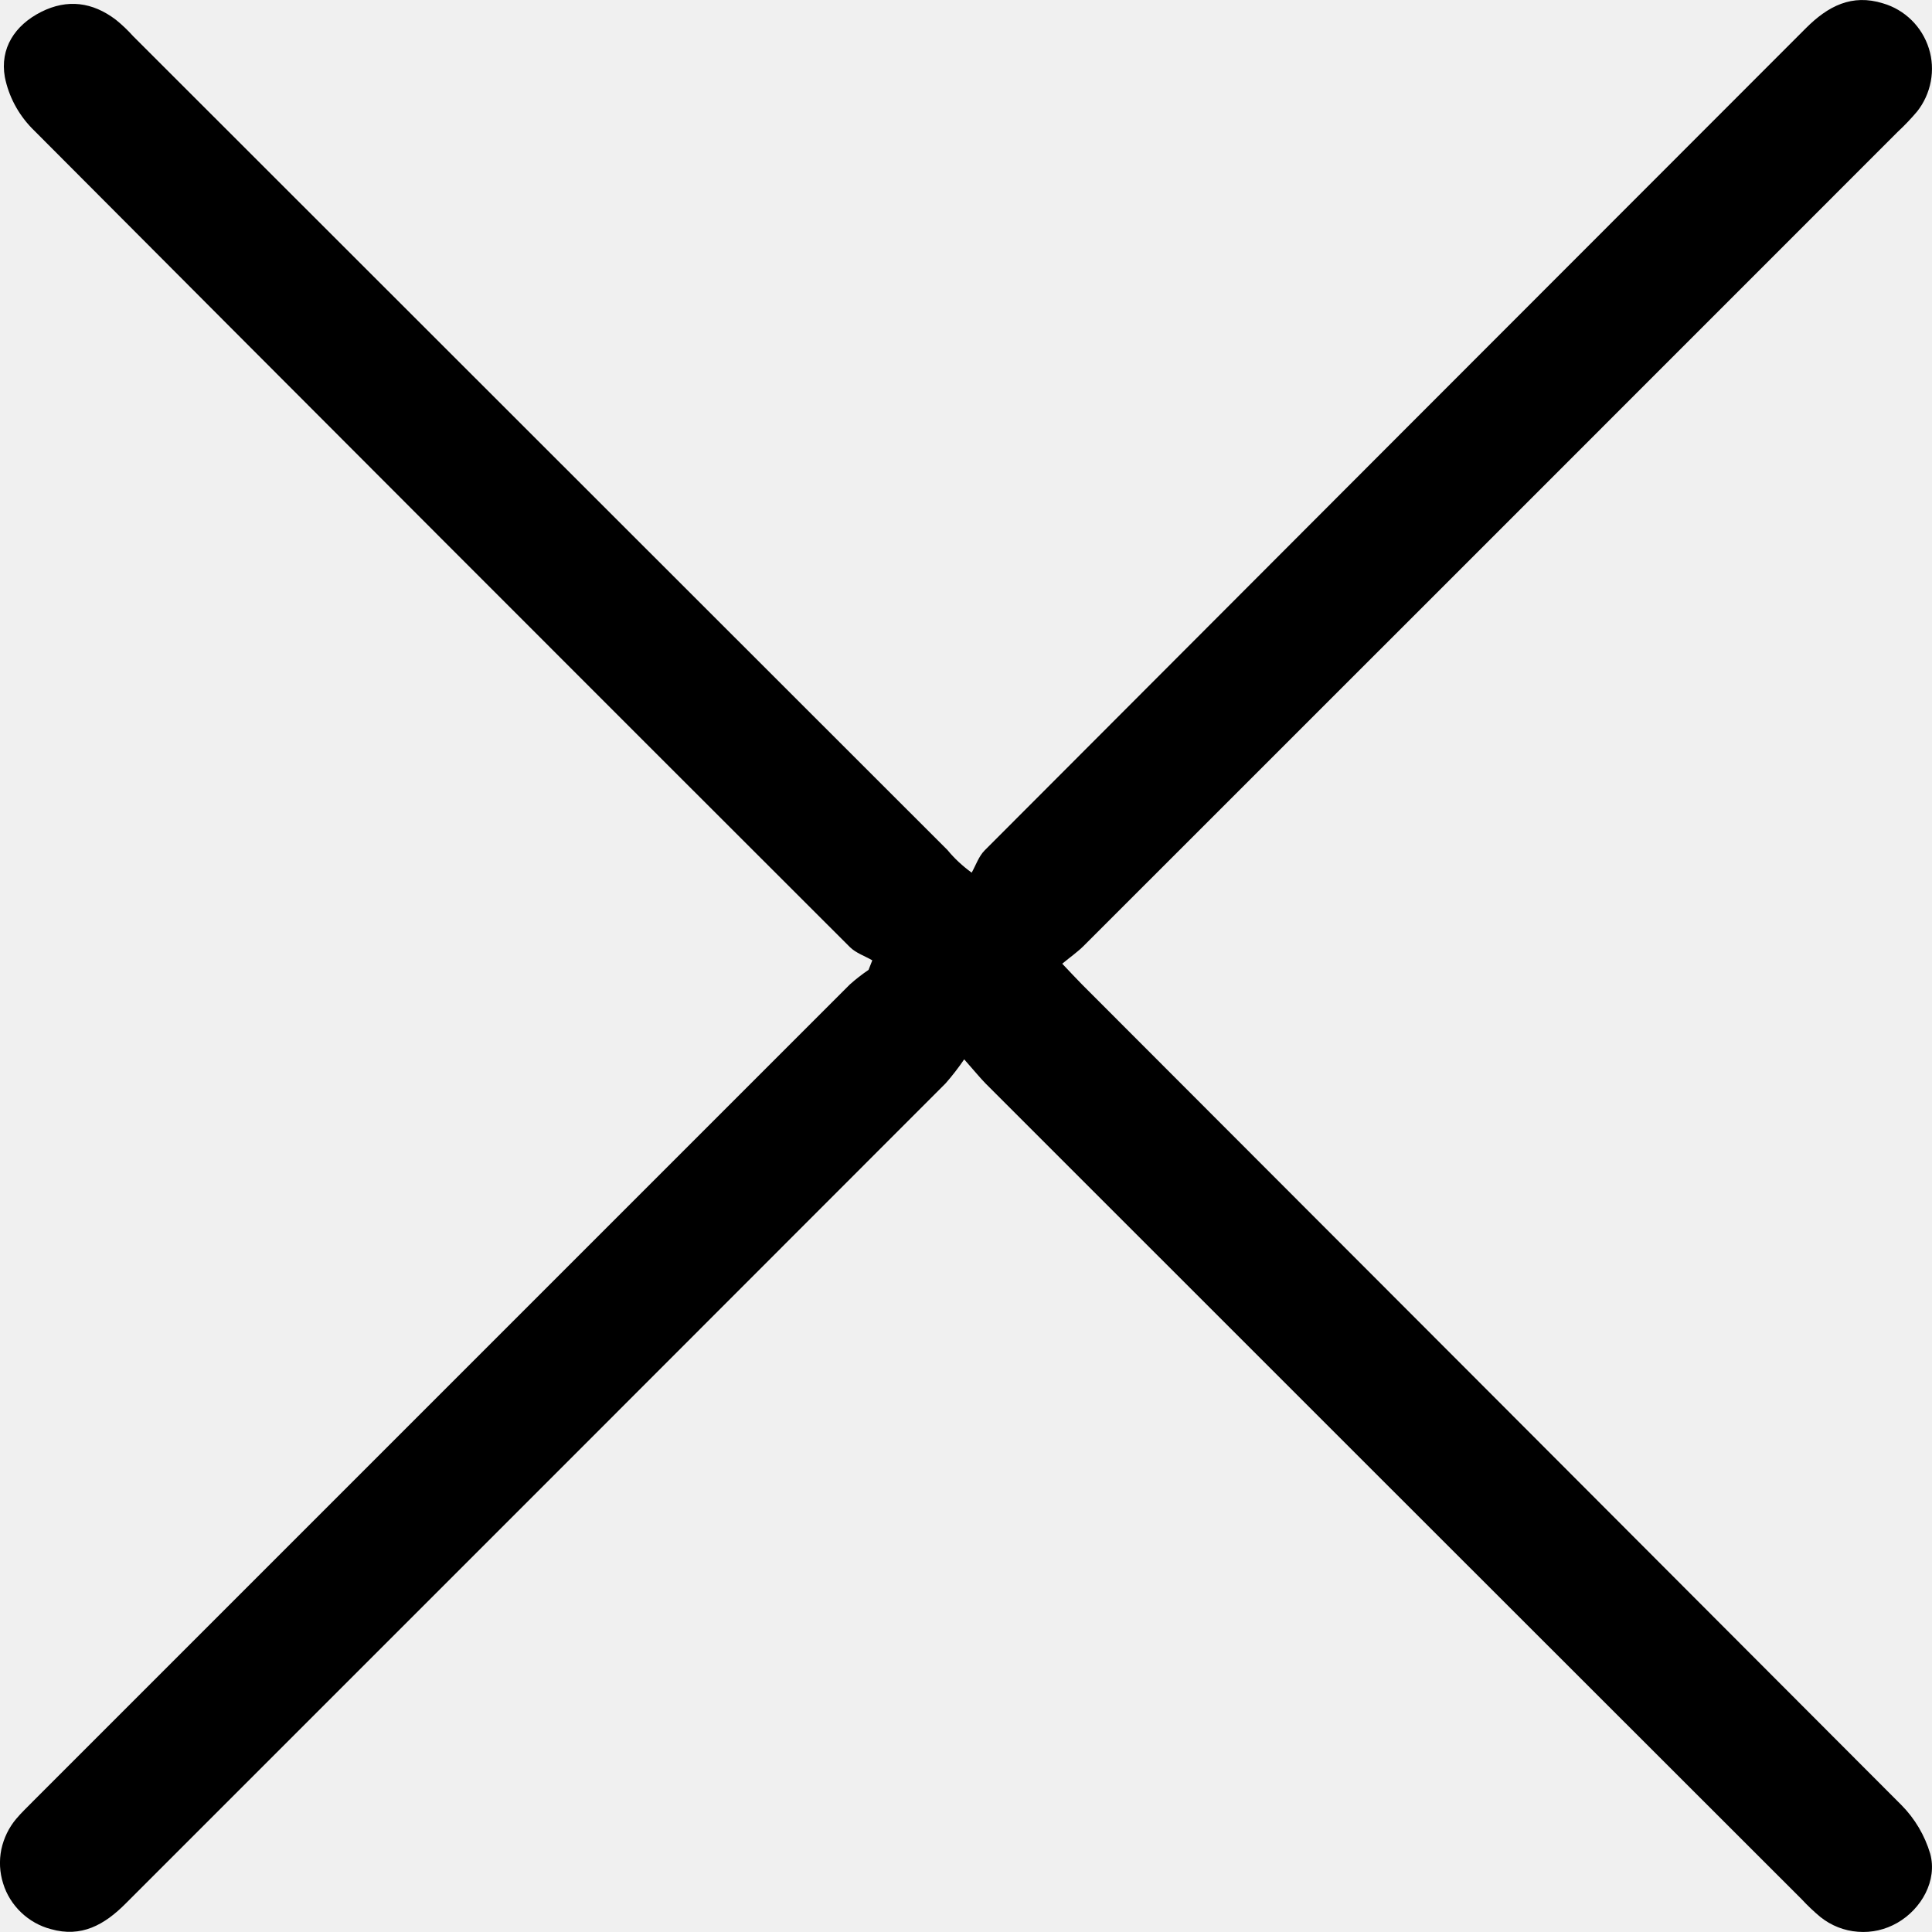
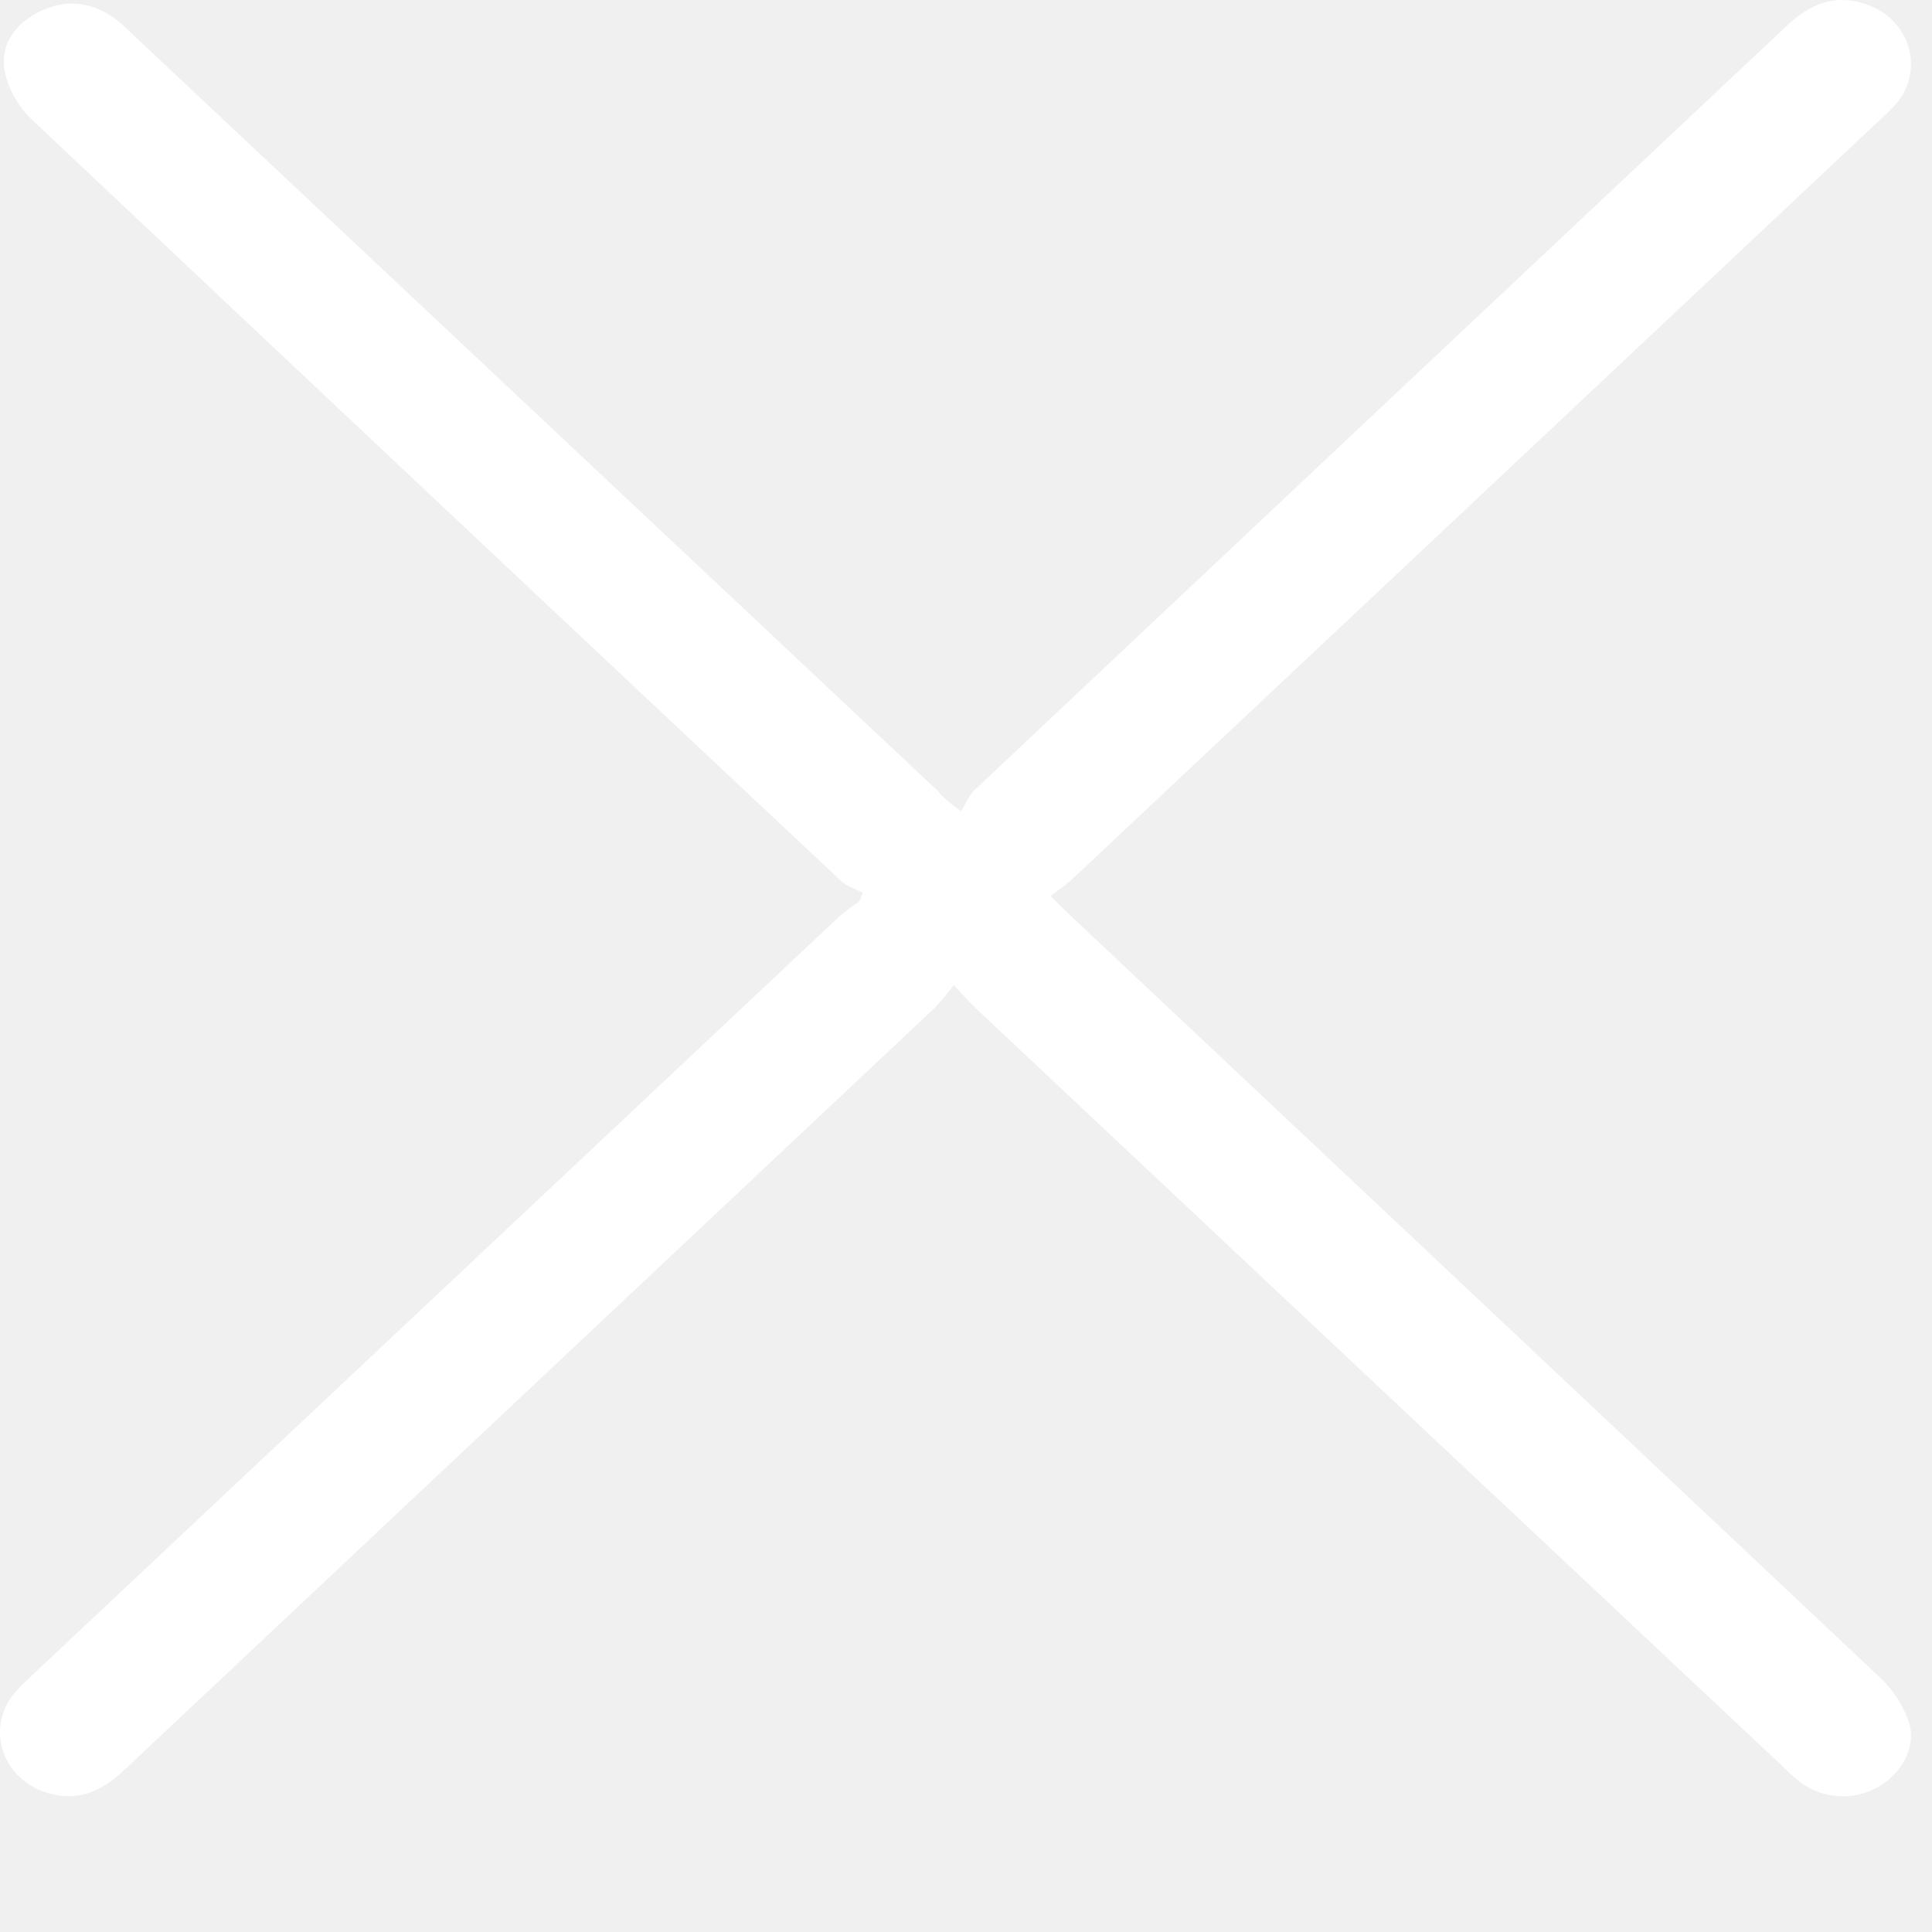
- <svg xmlns="http://www.w3.org/2000/svg" width="16" height="16" viewBox="0 0 16 16" fill="none">
-   <path d="M7.985 8.773C7.938 8.842 7.887 8.908 7.832 8.971C5.569 11.236 3.305 13.501 1.041 15.764C0.865 15.941 0.674 16.048 0.421 15.976C0.329 15.952 0.244 15.904 0.175 15.838C0.106 15.772 0.054 15.69 0.026 15.598C-0.003 15.507 -0.008 15.41 0.011 15.316C0.031 15.223 0.073 15.135 0.135 15.062C0.177 15.012 0.225 14.967 0.272 14.919C2.527 12.664 4.783 10.408 7.038 8.153C7.087 8.109 7.139 8.069 7.193 8.032L7.224 7.953C7.162 7.917 7.089 7.893 7.039 7.844C4.778 5.586 2.519 3.325 0.263 1.061C0.15 0.944 0.072 0.798 0.04 0.638C-0.002 0.4 0.123 0.209 0.34 0.099C0.558 -0.011 0.767 0.017 0.96 0.164C1.011 0.205 1.059 0.251 1.103 0.3C3.351 2.546 5.599 4.793 7.847 7.04C7.905 7.111 7.973 7.173 8.047 7.227C8.082 7.164 8.106 7.091 8.155 7.042C10.421 4.771 12.688 2.502 14.956 0.233C15.138 0.051 15.336 -0.053 15.595 0.028C15.684 0.054 15.765 0.102 15.831 0.167C15.897 0.232 15.946 0.312 15.974 0.401C16.002 0.489 16.007 0.583 15.99 0.674C15.973 0.765 15.934 0.851 15.877 0.923C15.827 0.982 15.774 1.038 15.717 1.091C13.47 3.339 11.223 5.586 8.975 7.833C8.925 7.883 8.866 7.924 8.797 7.981C8.864 8.052 8.912 8.103 8.96 8.152C11.222 10.416 13.484 12.681 15.747 14.949C15.858 15.061 15.94 15.2 15.985 15.351C16.046 15.574 15.912 15.81 15.713 15.924C15.614 15.981 15.501 16.007 15.387 15.998C15.273 15.99 15.165 15.947 15.076 15.876C15.021 15.83 14.969 15.781 14.921 15.729C12.668 13.478 10.416 11.227 8.165 8.976C8.115 8.925 8.07 8.869 7.985 8.773Z" fill="black" />
+ <svg xmlns="http://www.w3.org/2000/svg" width="12" height="12" viewBox="0 0 12 12" fill="none">
+   <path d="M5.924 6.118C5.889 6.166 5.851 6.212 5.81 6.256C4.131 7.835 2.452 9.414 0.773 10.993C0.642 11.116 0.5 11.191 0.313 11.141C0.244 11.124 0.181 11.091 0.13 11.045C0.078 10.998 0.04 10.941 0.019 10.877C-0.002 10.814 -0.006 10.746 0.008 10.681C0.023 10.615 0.054 10.554 0.1 10.504C0.131 10.469 0.167 10.437 0.201 10.404C1.875 8.831 3.548 7.258 5.221 5.685C5.258 5.655 5.296 5.626 5.336 5.601L5.359 5.546C5.313 5.521 5.259 5.504 5.222 5.47C3.544 3.895 1.869 2.319 0.195 0.74C0.111 0.658 0.054 0.556 0.029 0.445C-0.001 0.279 0.091 0.146 0.252 0.069C0.414 -0.008 0.569 0.012 0.712 0.114C0.75 0.143 0.786 0.175 0.819 0.209C2.486 1.776 4.154 3.342 5.821 4.909C5.864 4.958 5.914 5.002 5.97 5.039C5.996 4.996 6.014 4.945 6.05 4.91C7.731 3.327 9.413 1.744 11.095 0.163C11.23 0.036 11.377 -0.037 11.569 0.019C11.635 0.038 11.695 0.071 11.744 0.116C11.793 0.162 11.829 0.218 11.85 0.279C11.871 0.341 11.875 0.406 11.862 0.47C11.85 0.533 11.821 0.593 11.778 0.644C11.741 0.685 11.702 0.724 11.659 0.761C9.993 2.328 8.326 3.895 6.658 5.462C6.621 5.497 6.577 5.526 6.526 5.565C6.576 5.615 6.611 5.651 6.647 5.685C8.325 7.263 10.003 8.843 11.682 10.424C11.764 10.503 11.825 10.599 11.859 10.705C11.903 10.86 11.804 11.025 11.656 11.104C11.583 11.144 11.499 11.162 11.415 11.156C11.33 11.15 11.25 11.12 11.184 11.071C11.143 11.039 11.105 11.005 11.069 10.968C9.398 9.399 7.727 7.829 6.057 6.259C6.02 6.224 5.987 6.185 5.924 6.118Z" fill="white" />
</svg>
